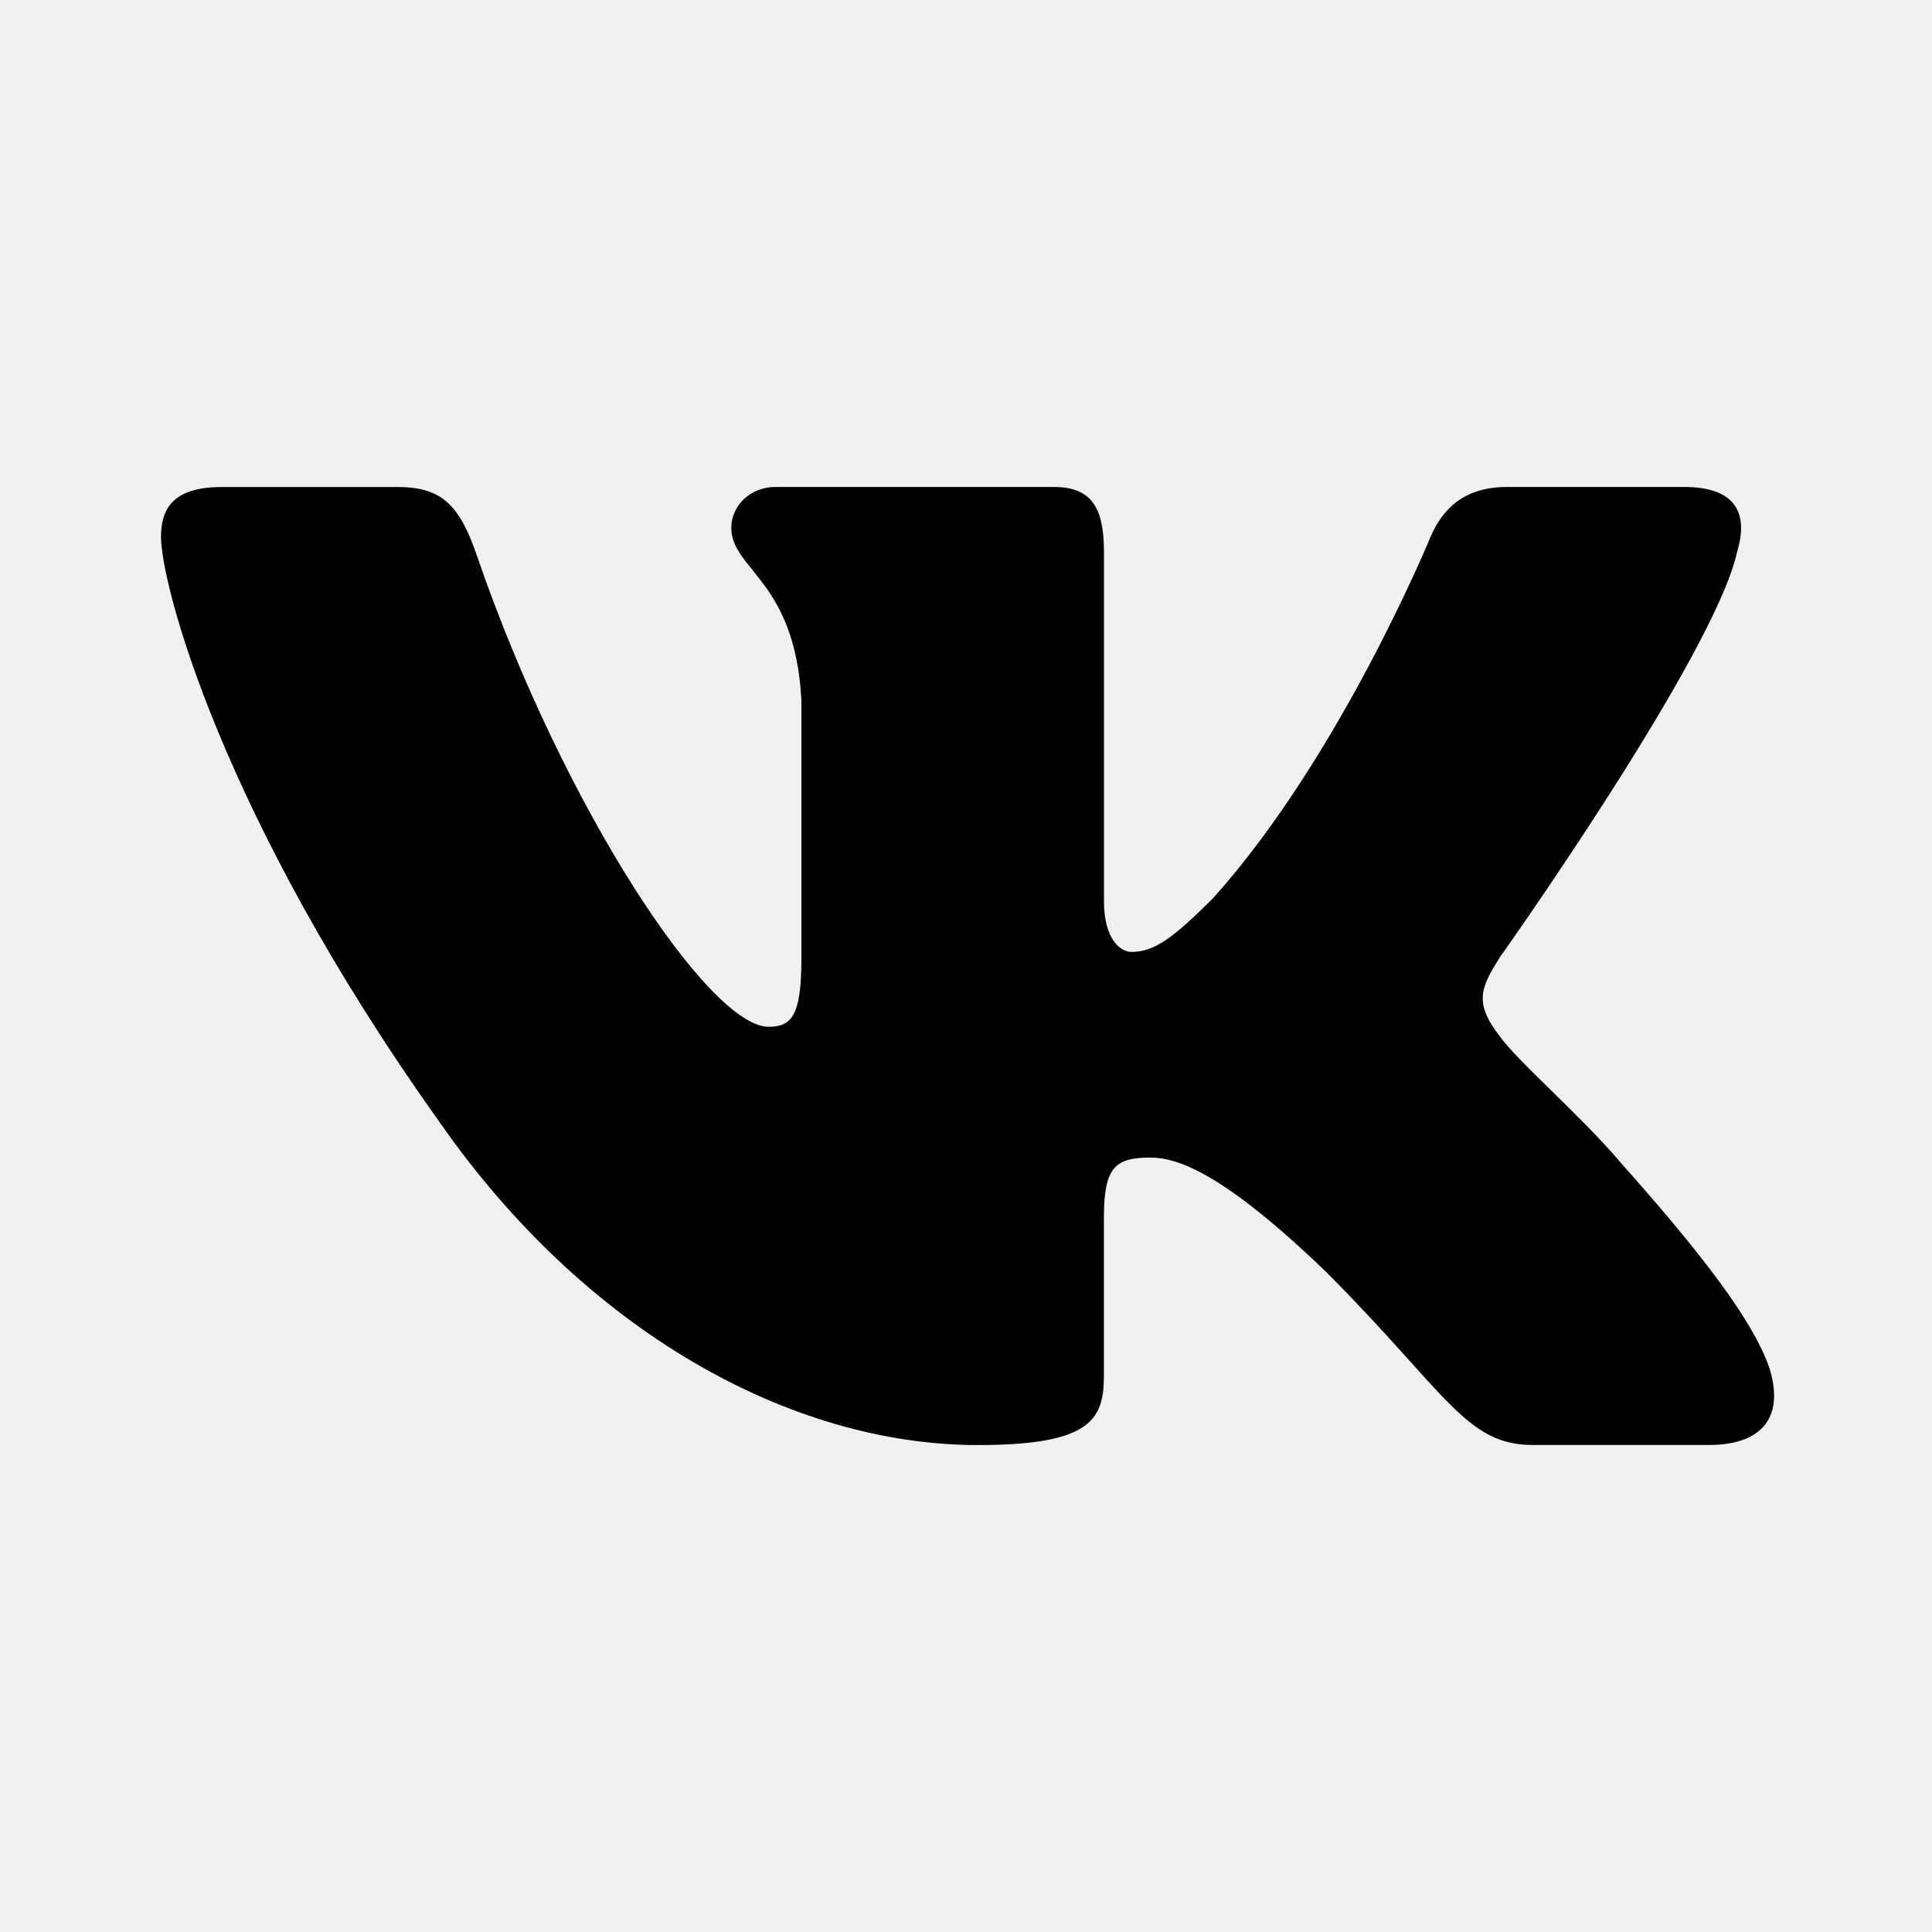
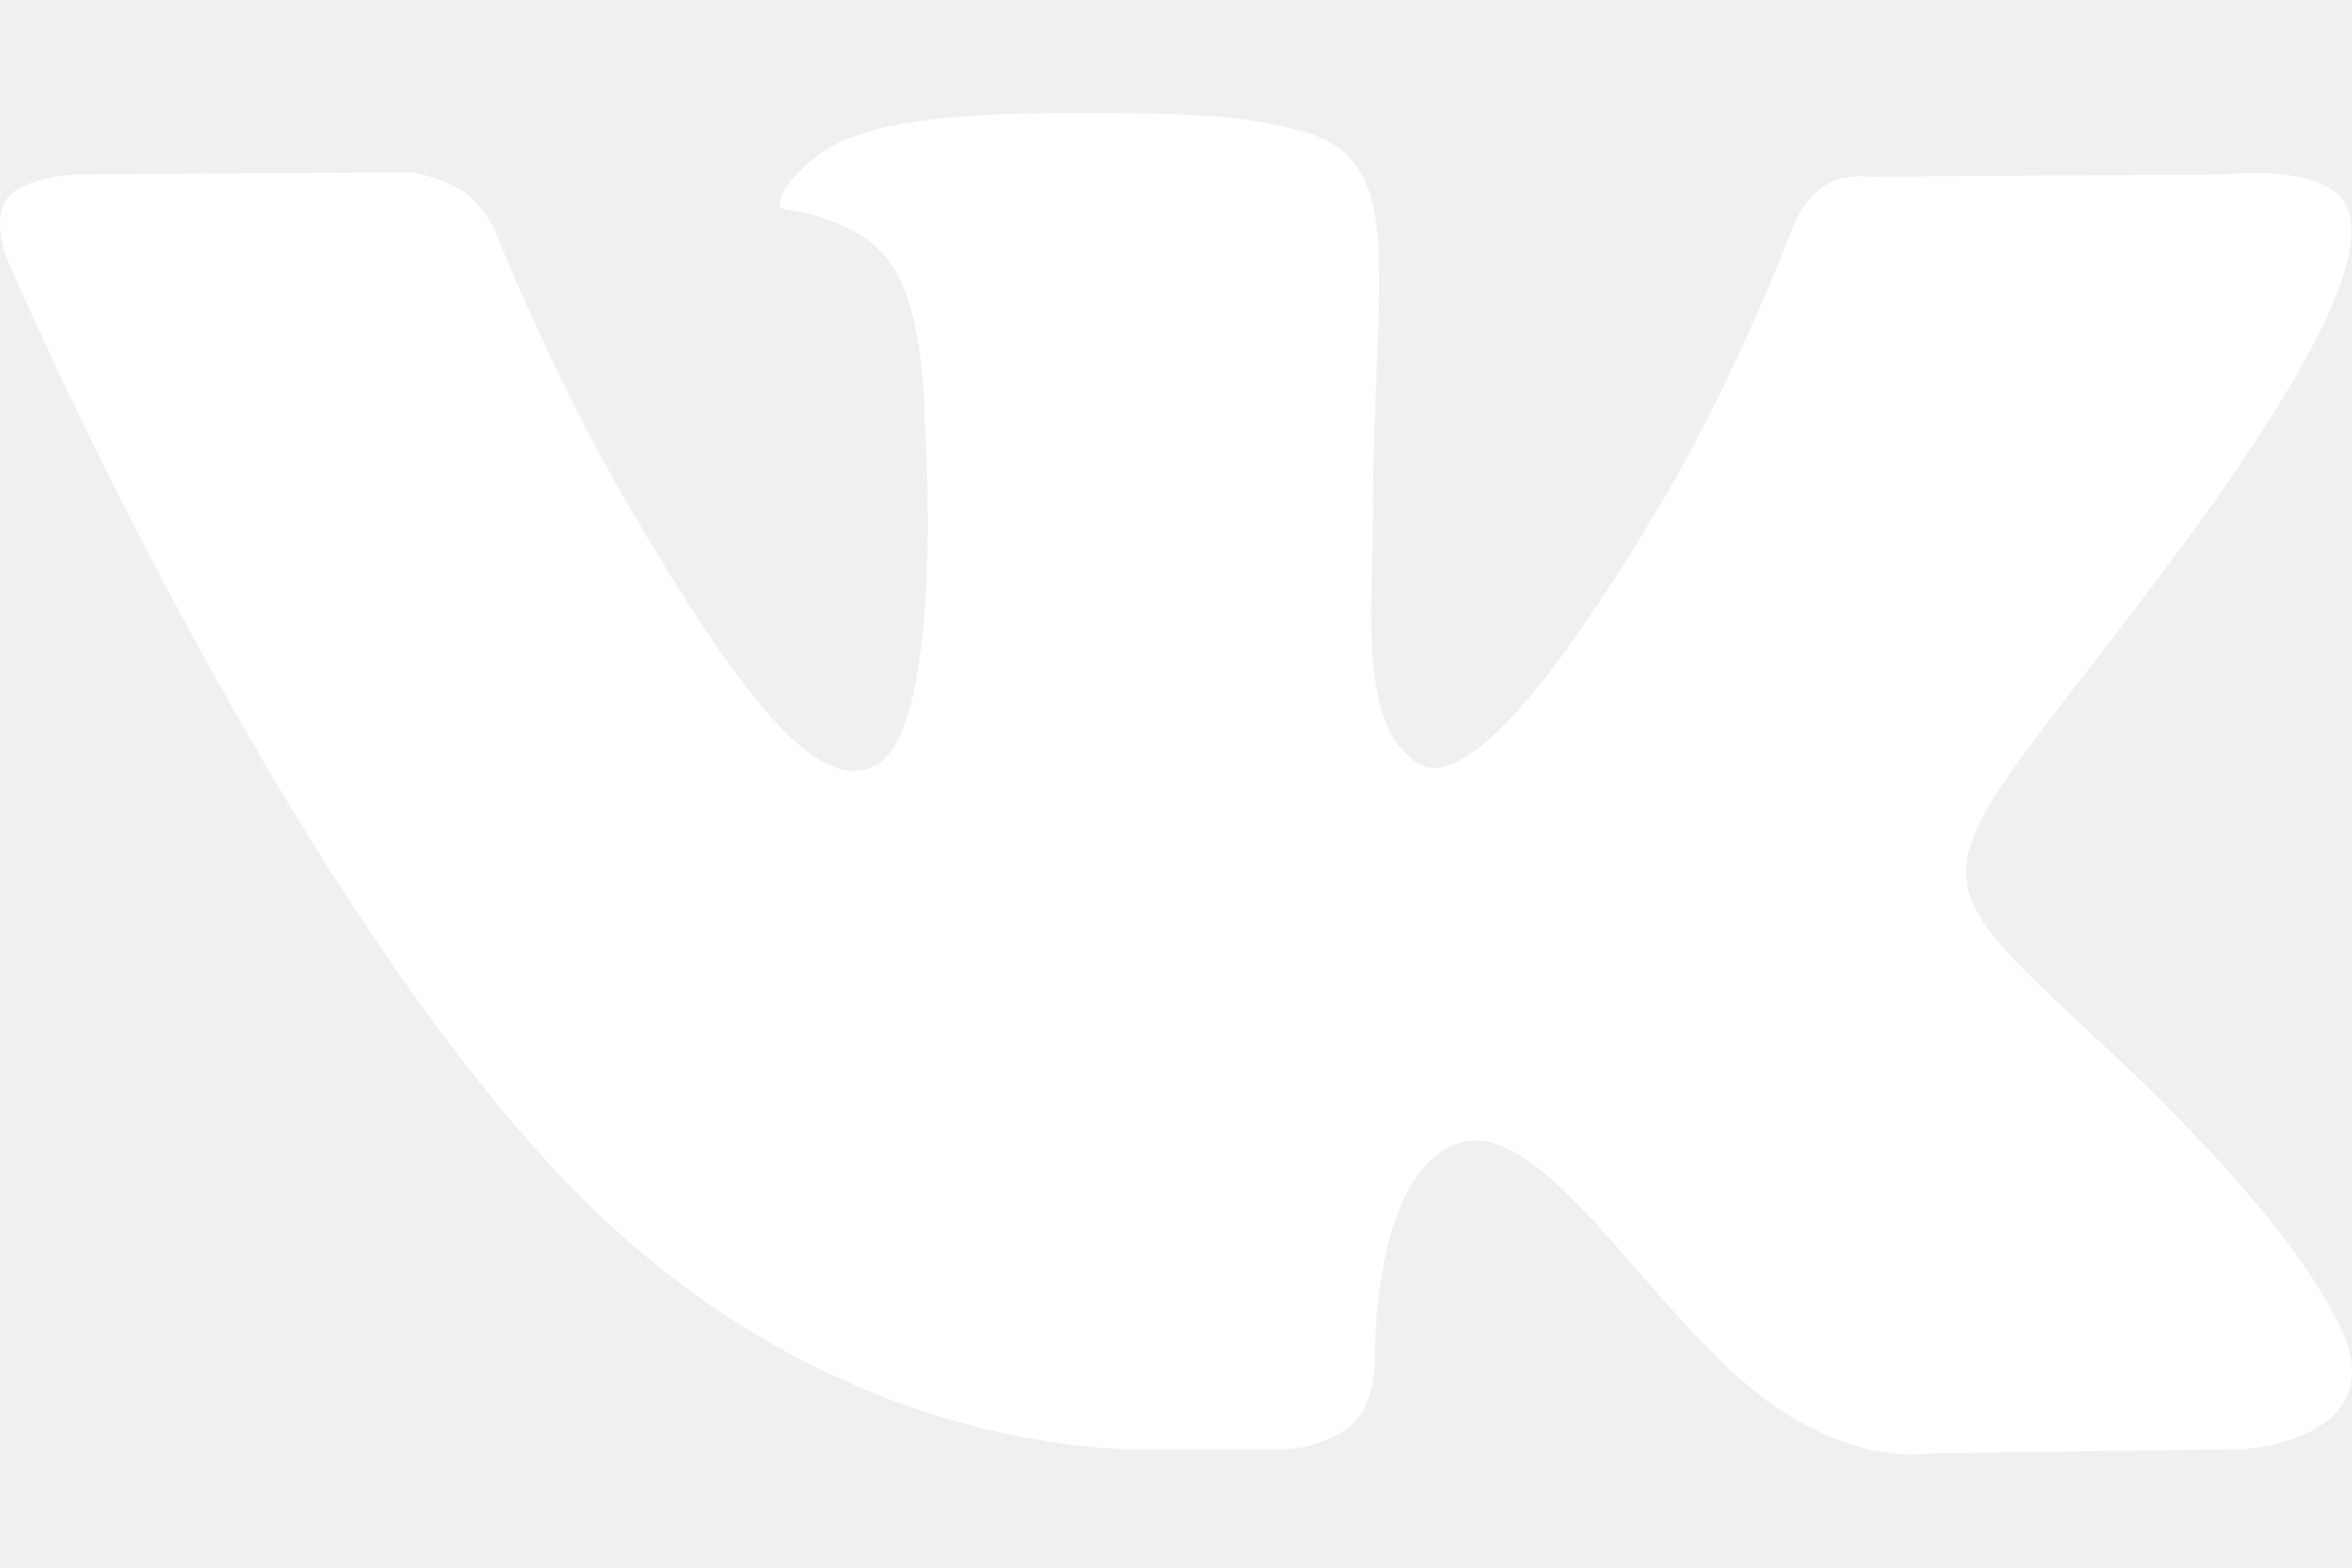
- <svg xmlns="http://www.w3.org/2000/svg" width="24" height="24" viewBox="0 0 24 24" fill="none">
-   <path d="M21.579 6.855C21.719 6.39 21.579 6.049 20.917 6.049H18.724C18.166 6.049 17.911 6.344 17.771 6.668C17.771 6.668 16.656 9.387 15.076 11.15C14.566 11.663 14.333 11.825 14.055 11.825C13.916 11.825 13.714 11.663 13.714 11.198V6.855C13.714 6.297 13.553 6.049 13.088 6.049H9.642C9.294 6.049 9.084 6.307 9.084 6.553C9.084 7.081 9.874 7.203 9.955 8.691V11.919C9.955 12.626 9.828 12.755 9.548 12.755C8.805 12.755 6.997 10.026 5.924 6.902C5.715 6.295 5.504 6.05 4.944 6.05H2.752C2.125 6.05 2 6.345 2 6.669C2 7.251 2.743 10.131 5.461 13.94C7.273 16.541 9.824 17.951 12.148 17.951C13.541 17.951 13.713 17.638 13.713 17.098V15.132C13.713 14.506 13.846 14.38 14.287 14.38C14.611 14.38 15.169 14.544 16.47 15.797C17.956 17.283 18.202 17.95 19.037 17.95H21.229C21.855 17.95 22.168 17.637 21.988 17.019C21.791 16.404 21.081 15.509 20.139 14.45C19.627 13.846 18.862 13.196 18.629 12.871C18.304 12.452 18.398 12.267 18.629 11.895C18.63 11.896 21.301 8.134 21.579 6.855Z" fill="black" />
+ <svg xmlns="http://www.w3.org/2000/svg" width="18" height="12" viewBox="0 0 18 12" fill="none">
+   <path d="M17.84 10.025C17.791 9.944 17.492 9.294 16.052 7.957C14.544 6.558 14.747 6.785 16.563 4.365C17.669 2.891 18.111 1.991 17.972 1.606C17.841 1.239 17.027 1.336 17.027 1.336L14.322 1.352C14.322 1.352 14.122 1.325 13.973 1.414C13.828 1.502 13.734 1.704 13.734 1.704C13.734 1.704 13.306 2.845 12.734 3.815C11.529 5.861 11.046 5.969 10.849 5.842C10.392 5.546 10.506 4.652 10.506 4.017C10.506 2.034 10.807 1.207 9.92 0.993C9.625 0.922 9.409 0.875 8.657 0.867C7.691 0.857 6.873 0.87 6.411 1.097C6.103 1.247 5.865 1.584 6.01 1.603C6.189 1.627 6.594 1.712 6.809 2.005C7.087 2.381 7.077 3.23 7.077 3.23C7.077 3.23 7.237 5.564 6.705 5.855C6.339 6.054 5.838 5.648 4.764 3.79C4.214 2.839 3.797 1.787 3.797 1.787C3.797 1.787 3.718 1.592 3.575 1.487C3.401 1.36 3.158 1.319 3.158 1.319L0.586 1.335C0.586 1.335 0.201 1.346 0.059 1.514C-0.067 1.664 0.049 1.972 0.049 1.972C0.049 1.972 2.063 6.683 4.342 9.058C6.433 11.235 8.807 11.092 8.807 11.092H9.883C9.883 11.092 10.208 11.056 10.373 10.877C10.527 10.713 10.521 10.404 10.521 10.404C10.521 10.404 10.499 8.961 11.17 8.748C11.831 8.539 12.679 10.143 13.578 10.761C14.257 11.228 14.774 11.126 14.774 11.126L17.178 11.092C17.178 11.092 18.436 11.014 17.84 10.025Z" fill="white" />
</svg>
